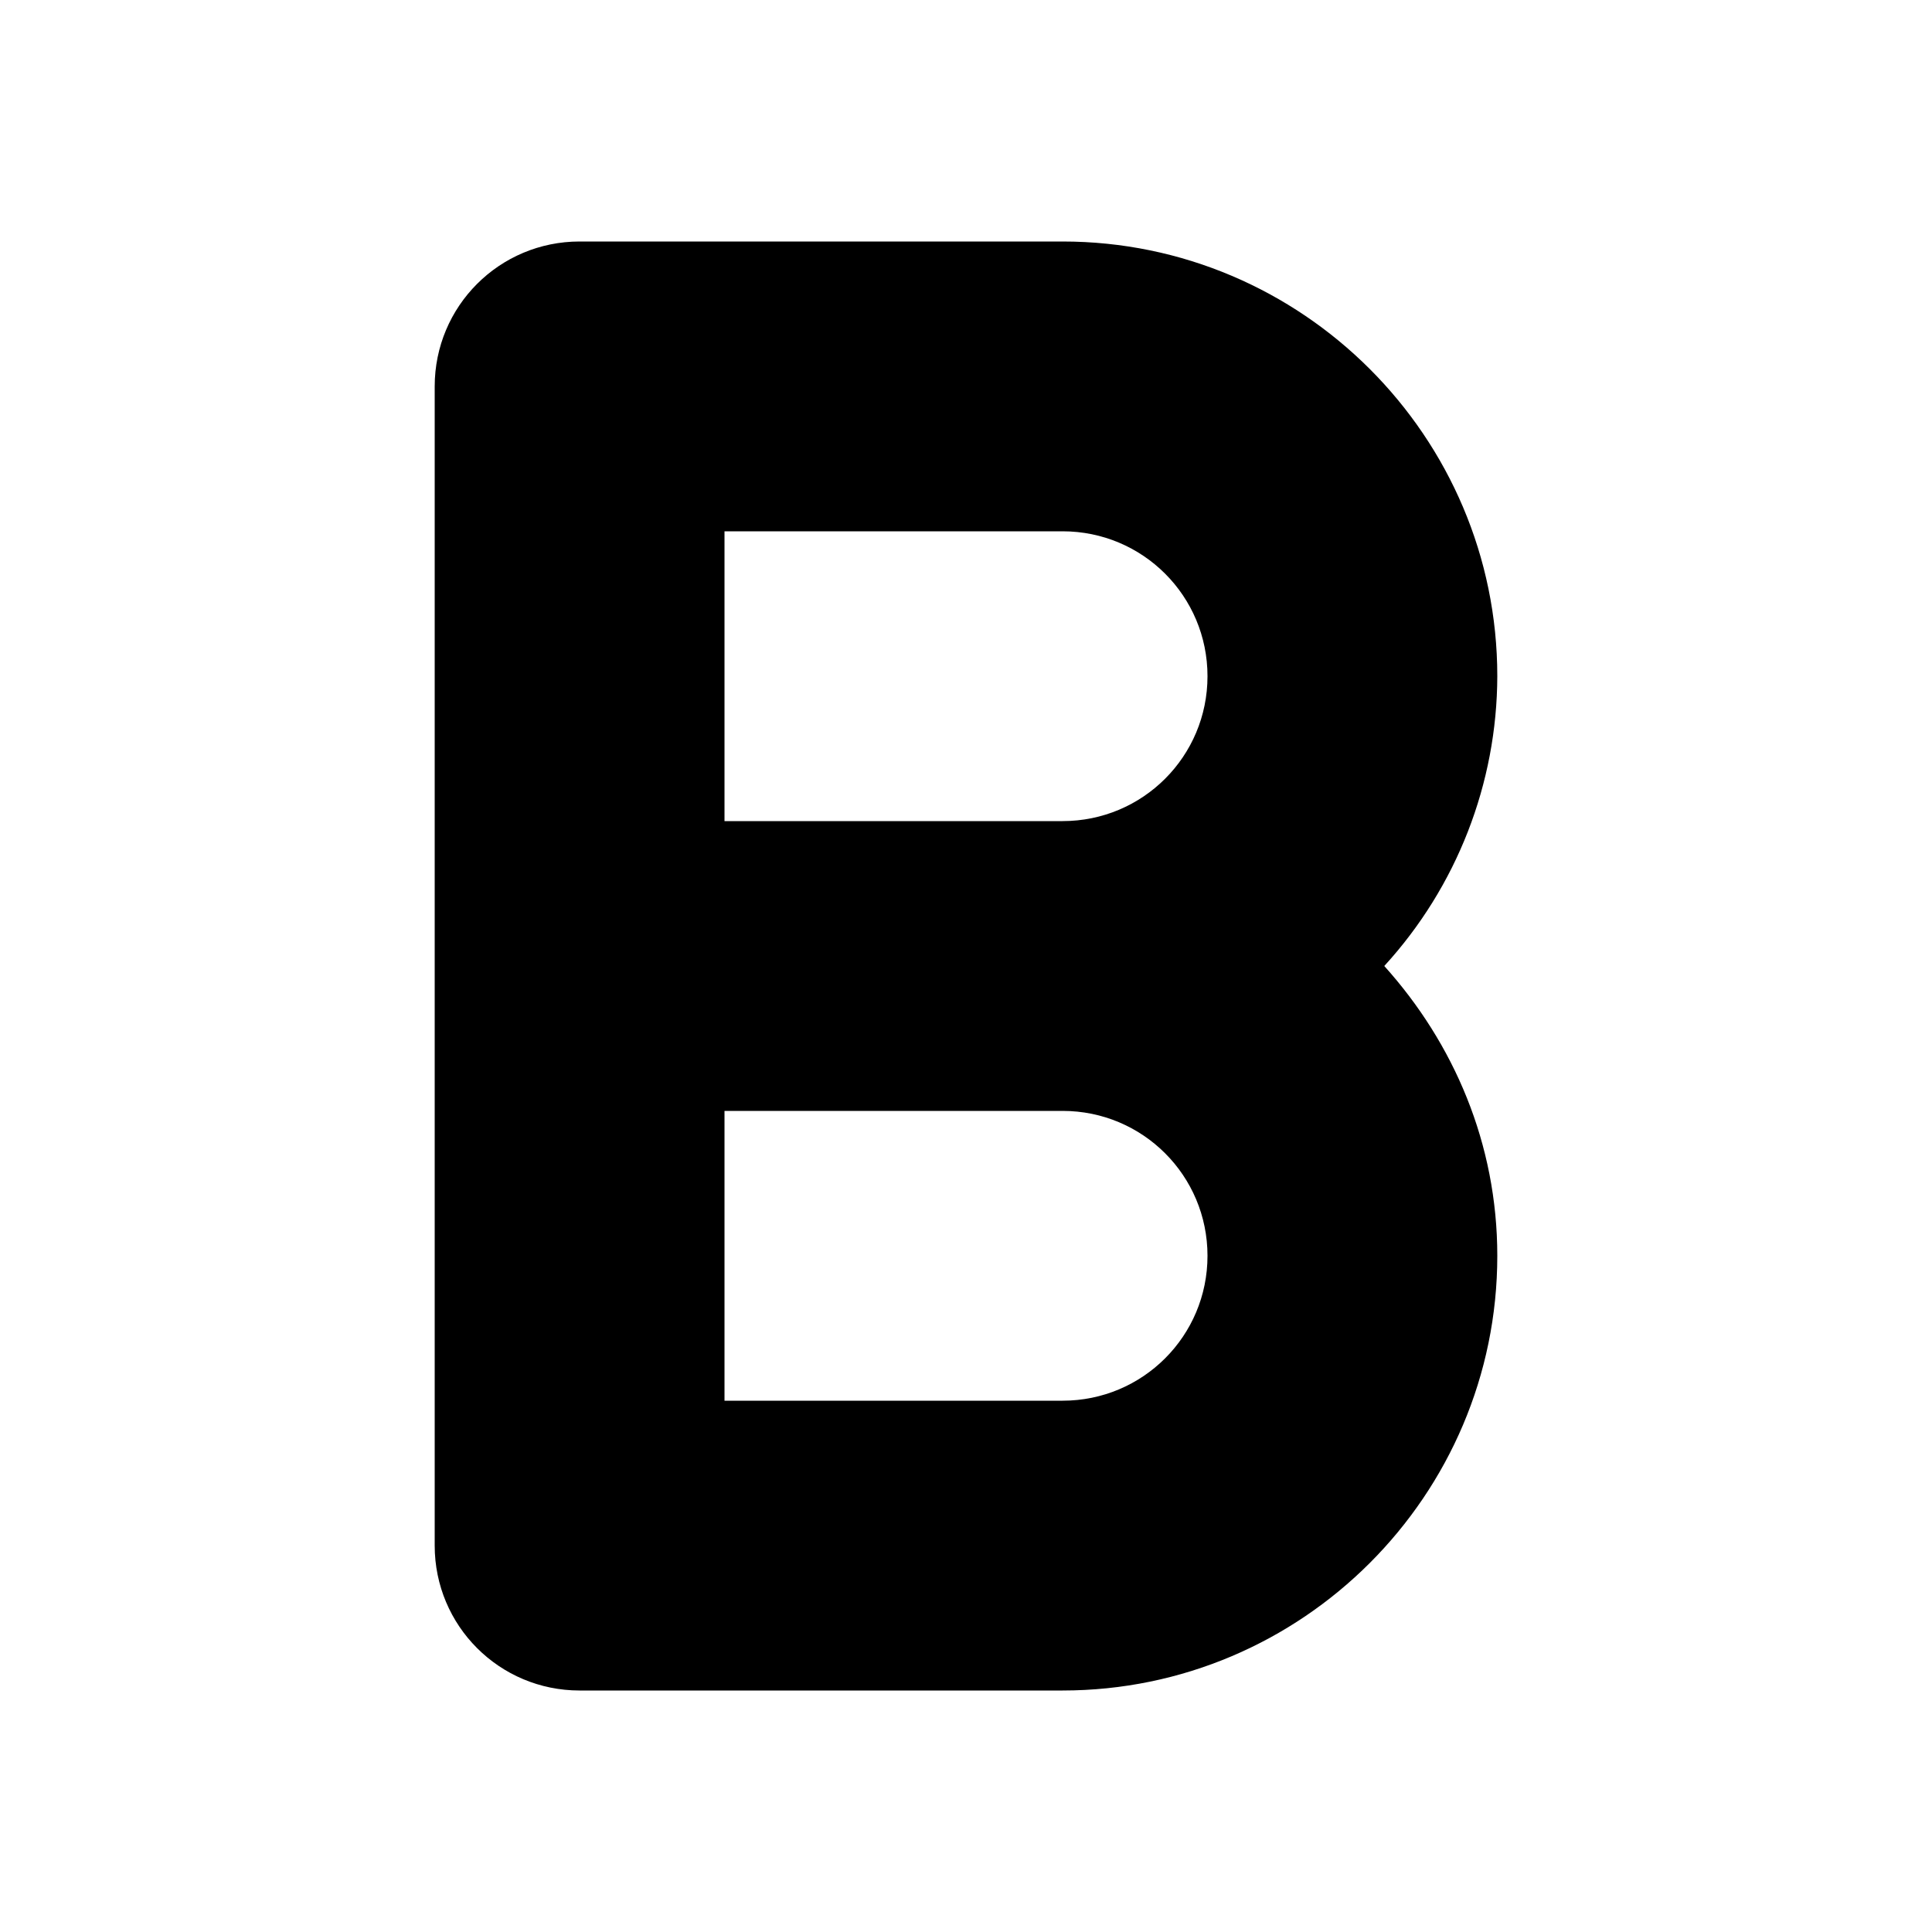
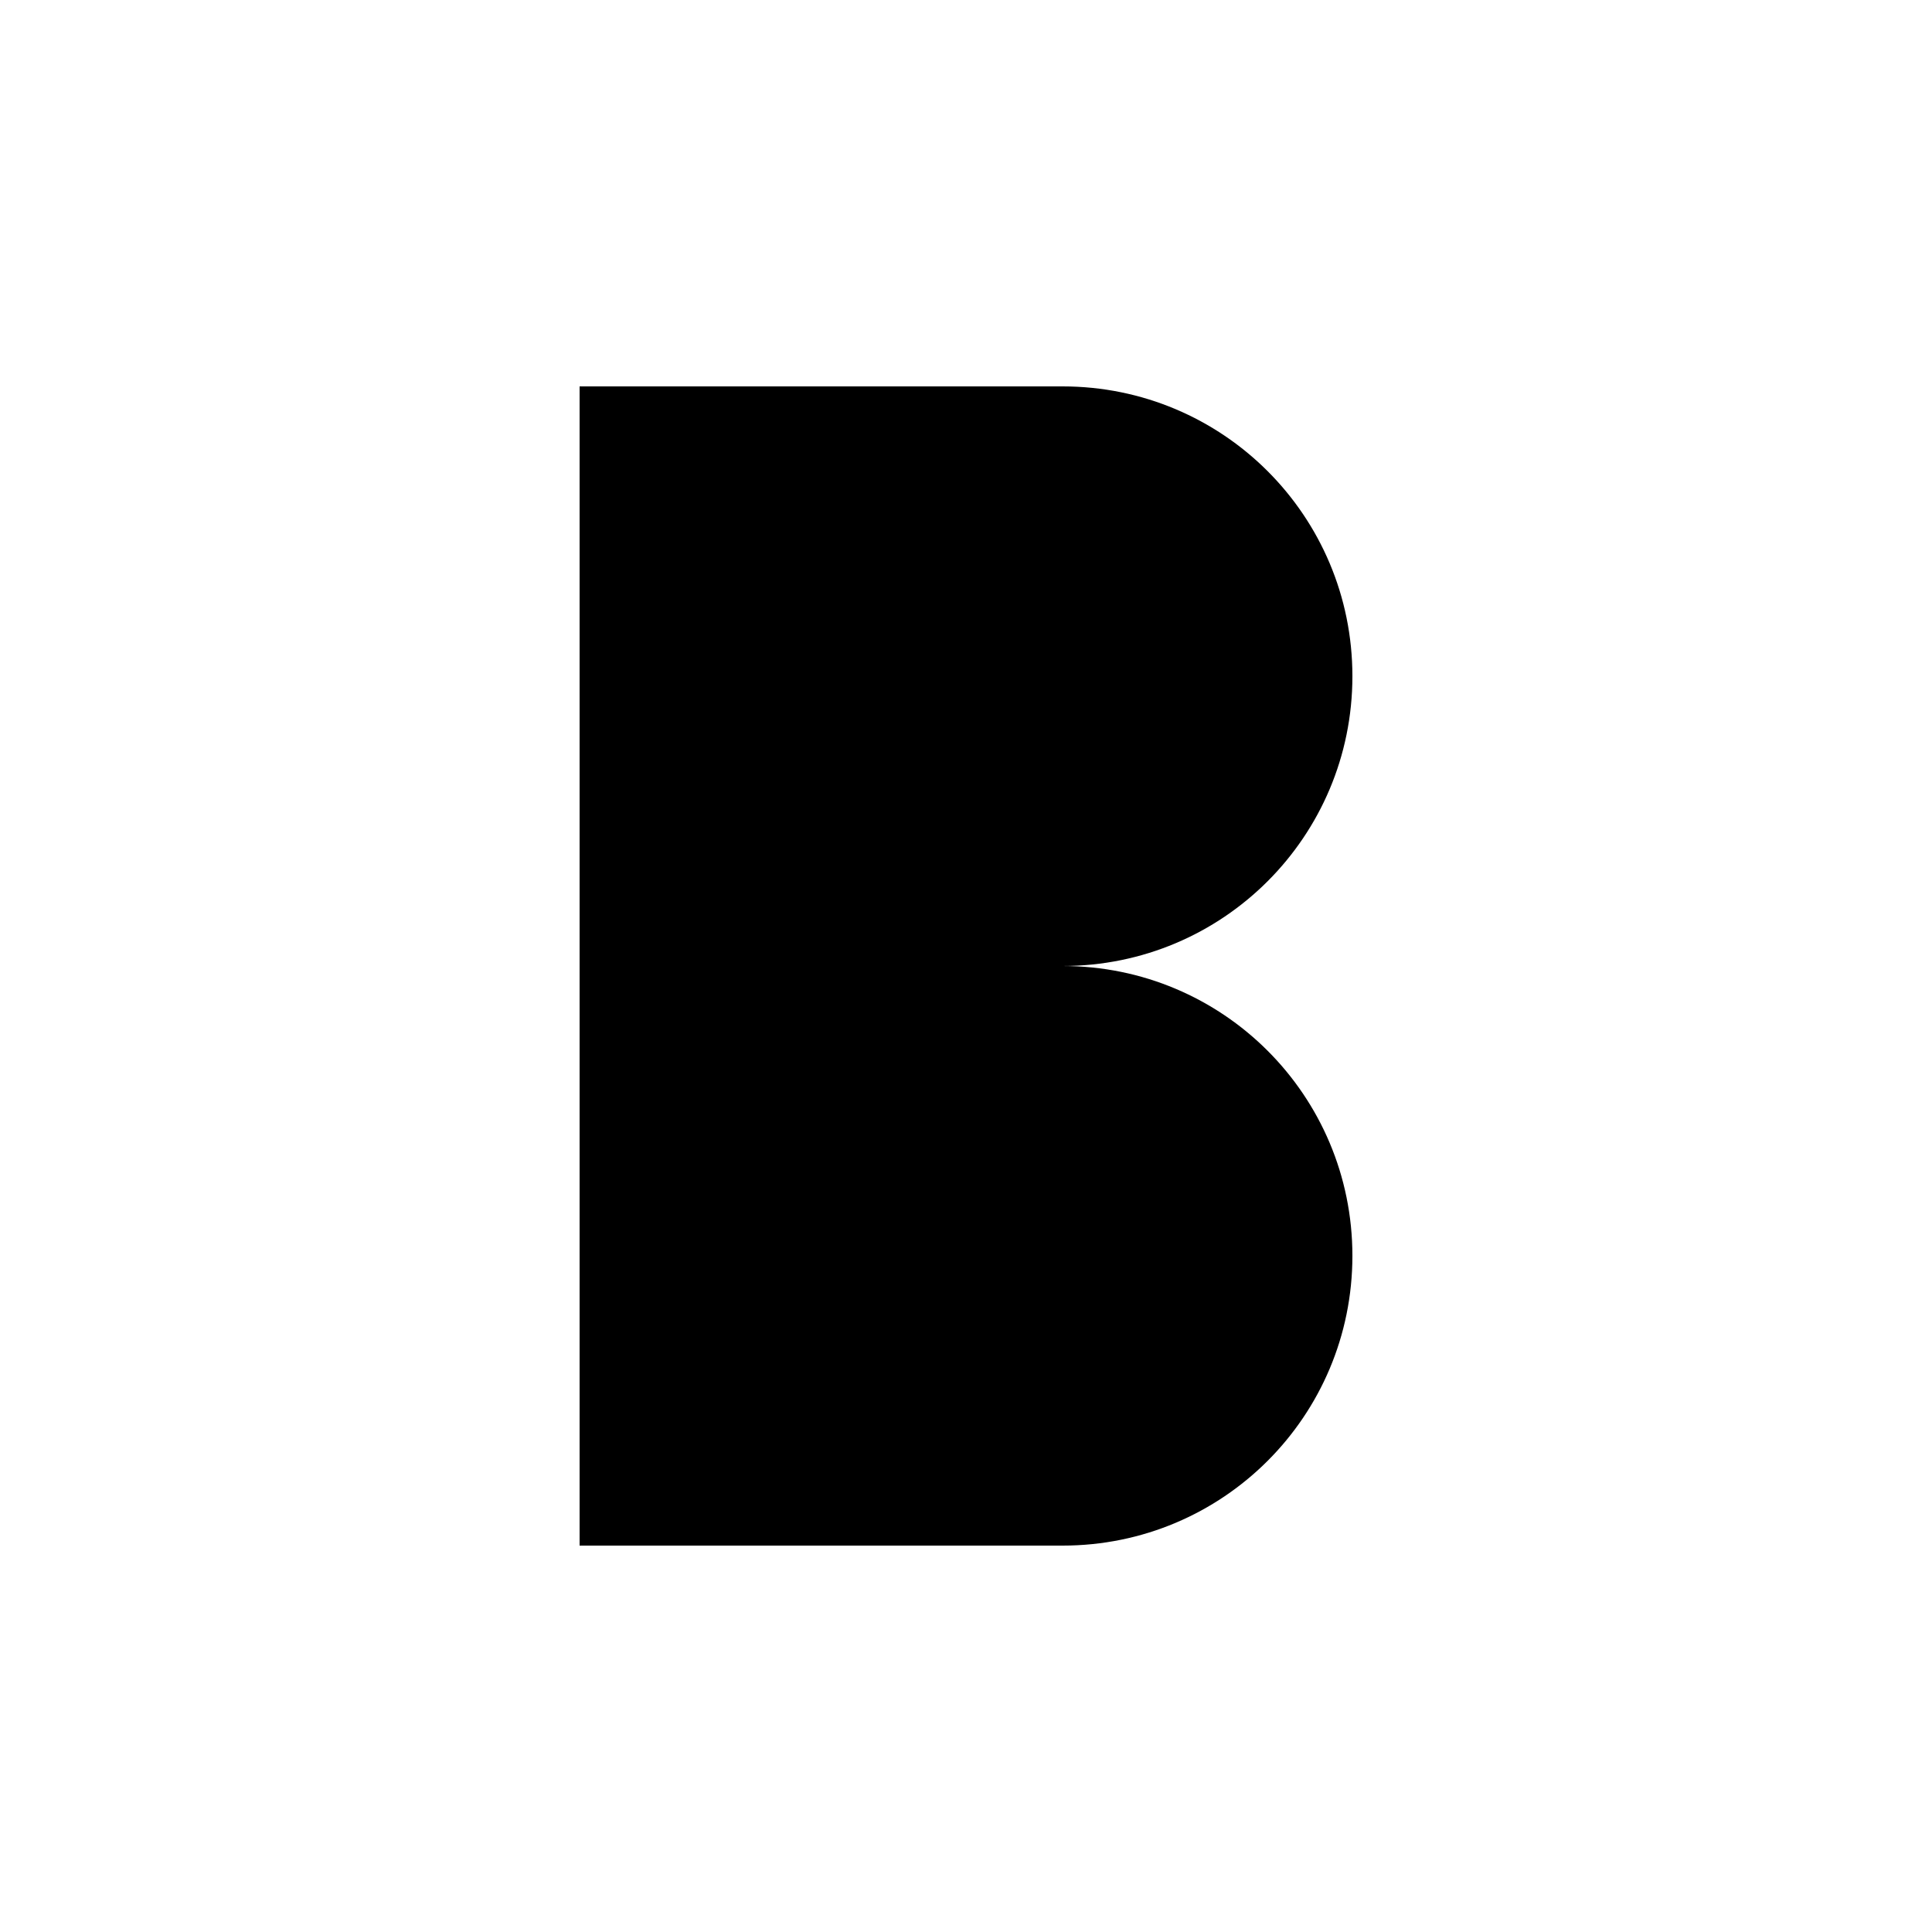
<svg xmlns="http://www.w3.org/2000/svg" width="20" height="20" fill="currentColor" viewBox="0 0 20 20">
-   <path d="M15.5 7c0-2.48-2.02-4.5-4.5-4.5H6c-.83 0-1.5.67-1.5 1.5v12c0 .83.67 1.5 1.5 1.5h5c2.48 0 4.5-2.02 4.5-4.5 0-1.16-.45-2.2-1.17-3a4.46 4.46 0 0 0 1.17-3m-8-1.5H11c.83 0 1.5.67 1.5 1.5s-.67 1.5-1.5 1.5H7.5zm3.5 9H7.5v-3H11c.83 0 1.5.67 1.5 1.5s-.67 1.5-1.5 1.5" />
+   <path d="M6 4h5c1.66 0 3 1.34 3 3s-1.34 3-3 3H6zm0 6h5c1.66 0 3 1.34 3 3s-1.34 3-3 3H6z" />
+   <path d="M7 5h4c1.1 0 2 .9 2 2s-.9 2-2 2H7zm0 6h4c1.1 0 2 .9 2 2s-.9 2-2 2H7z" />
</svg>
